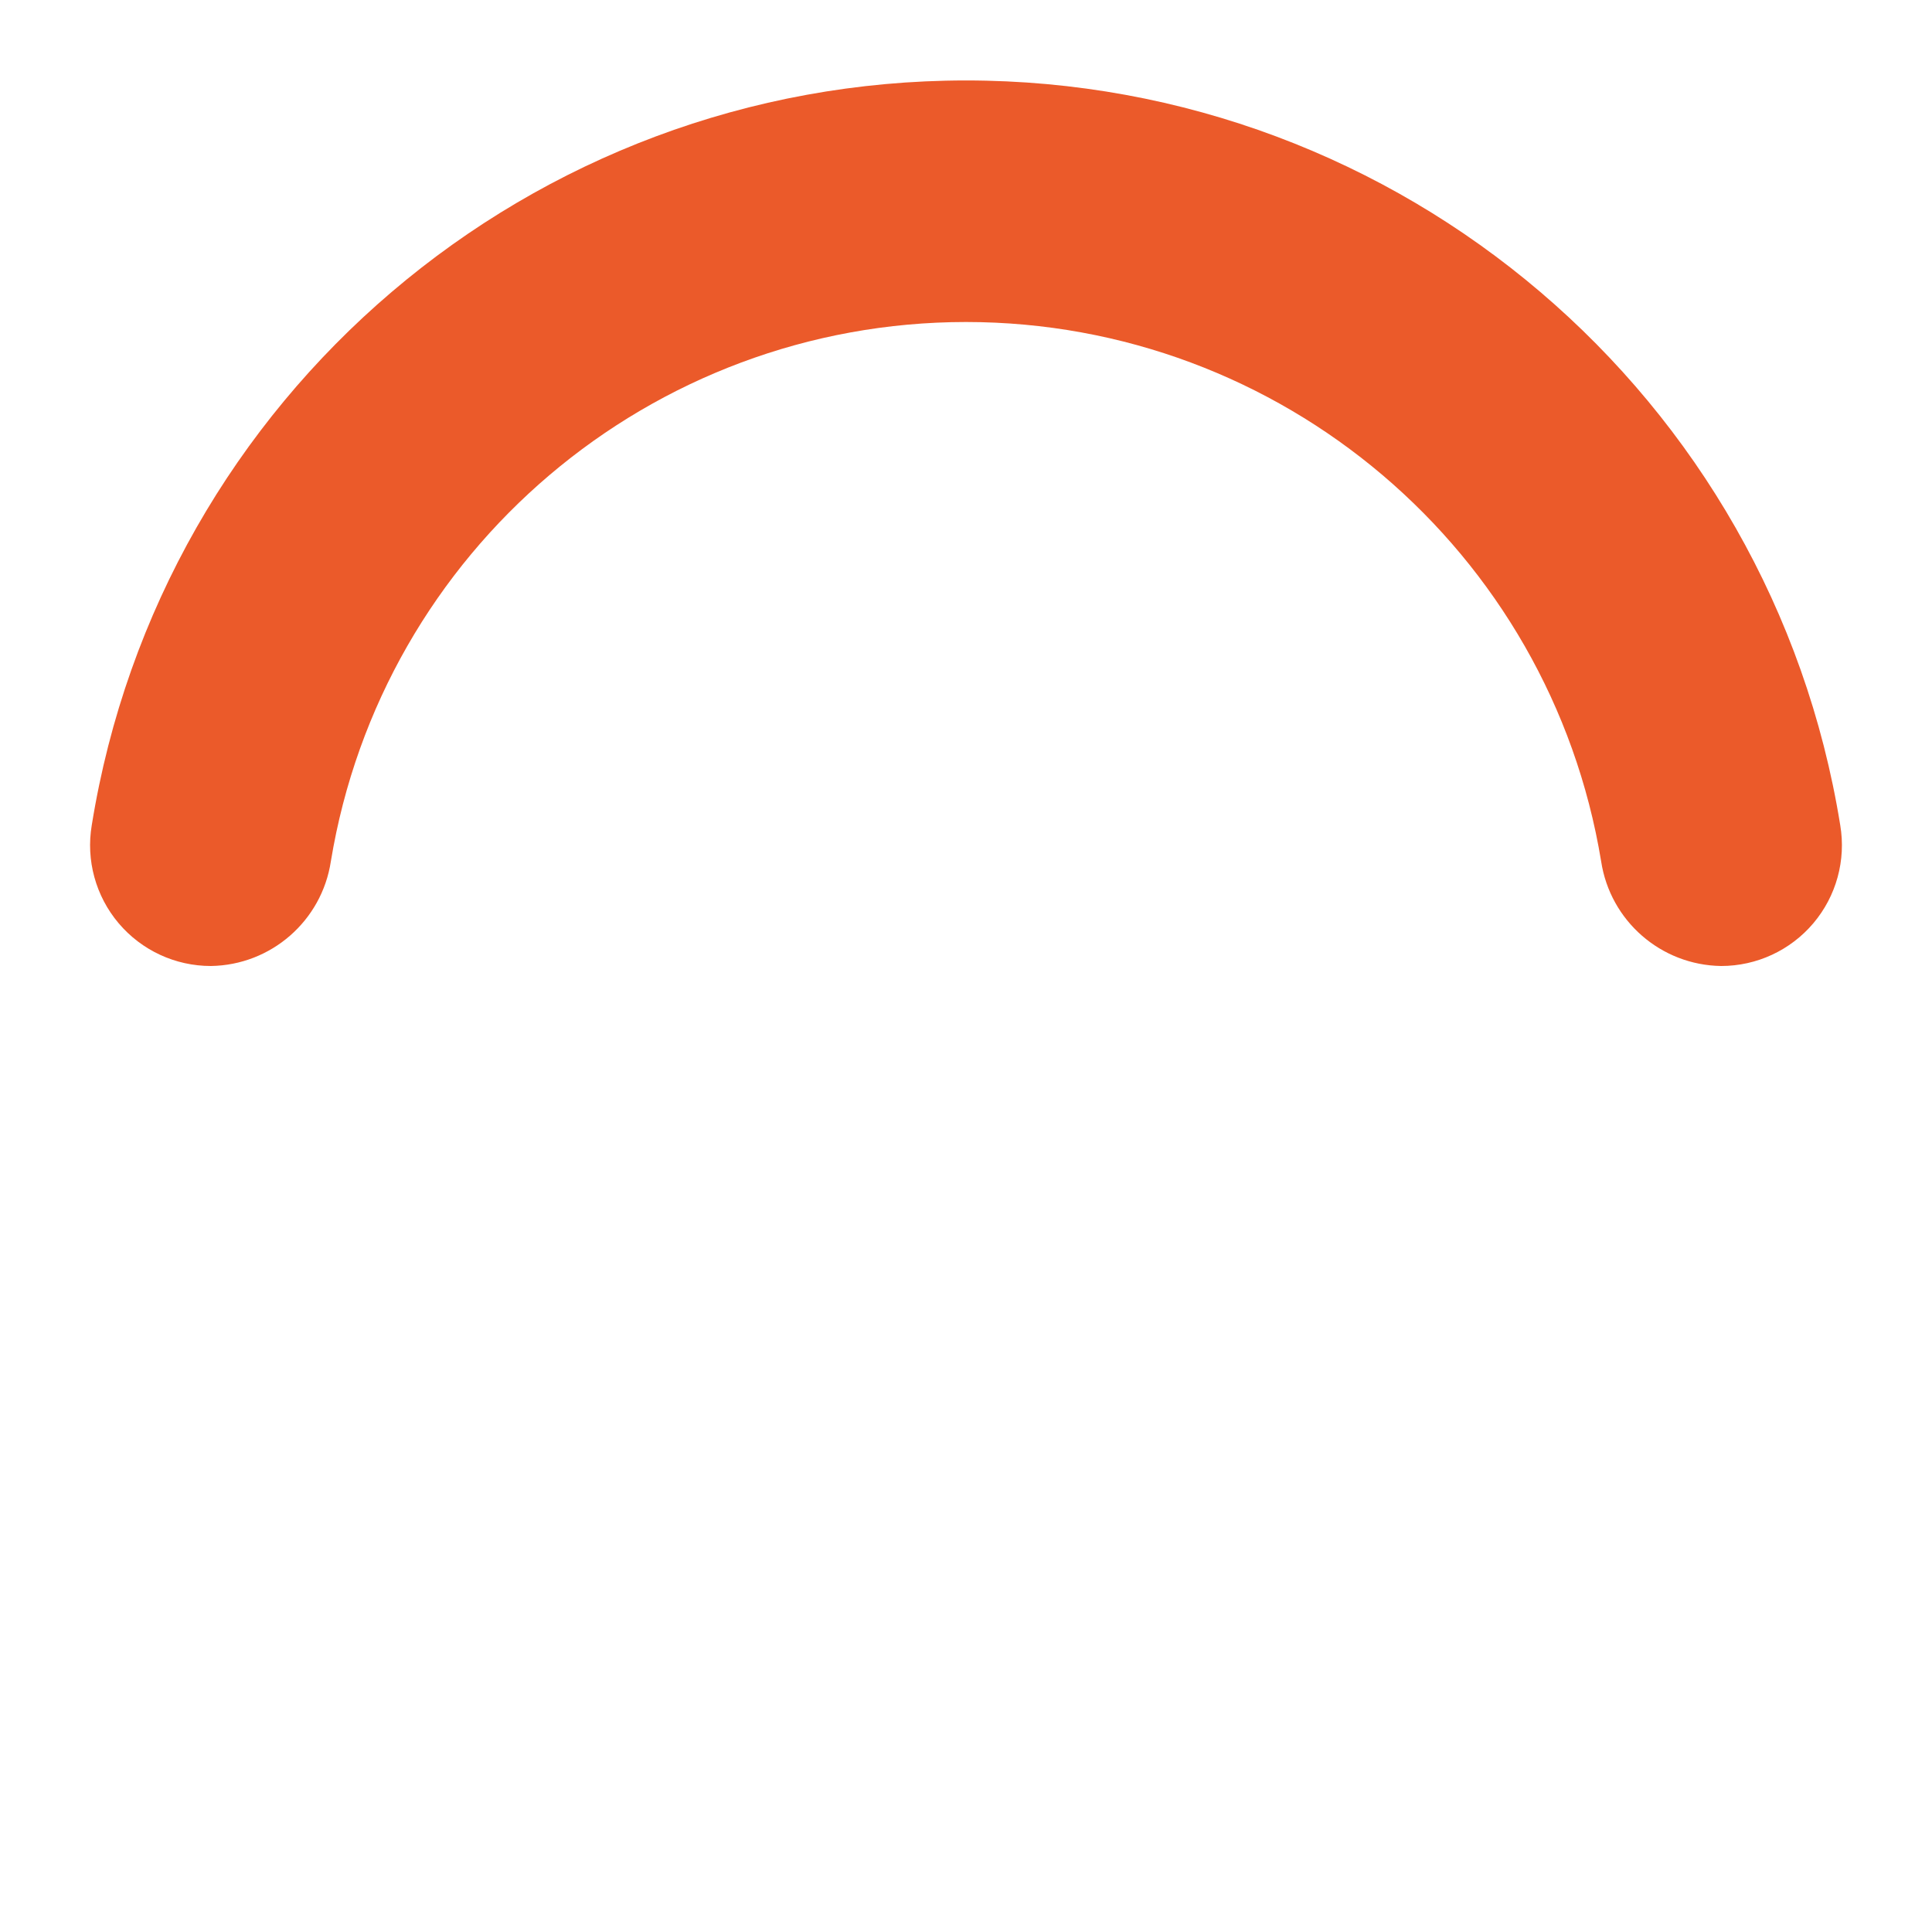
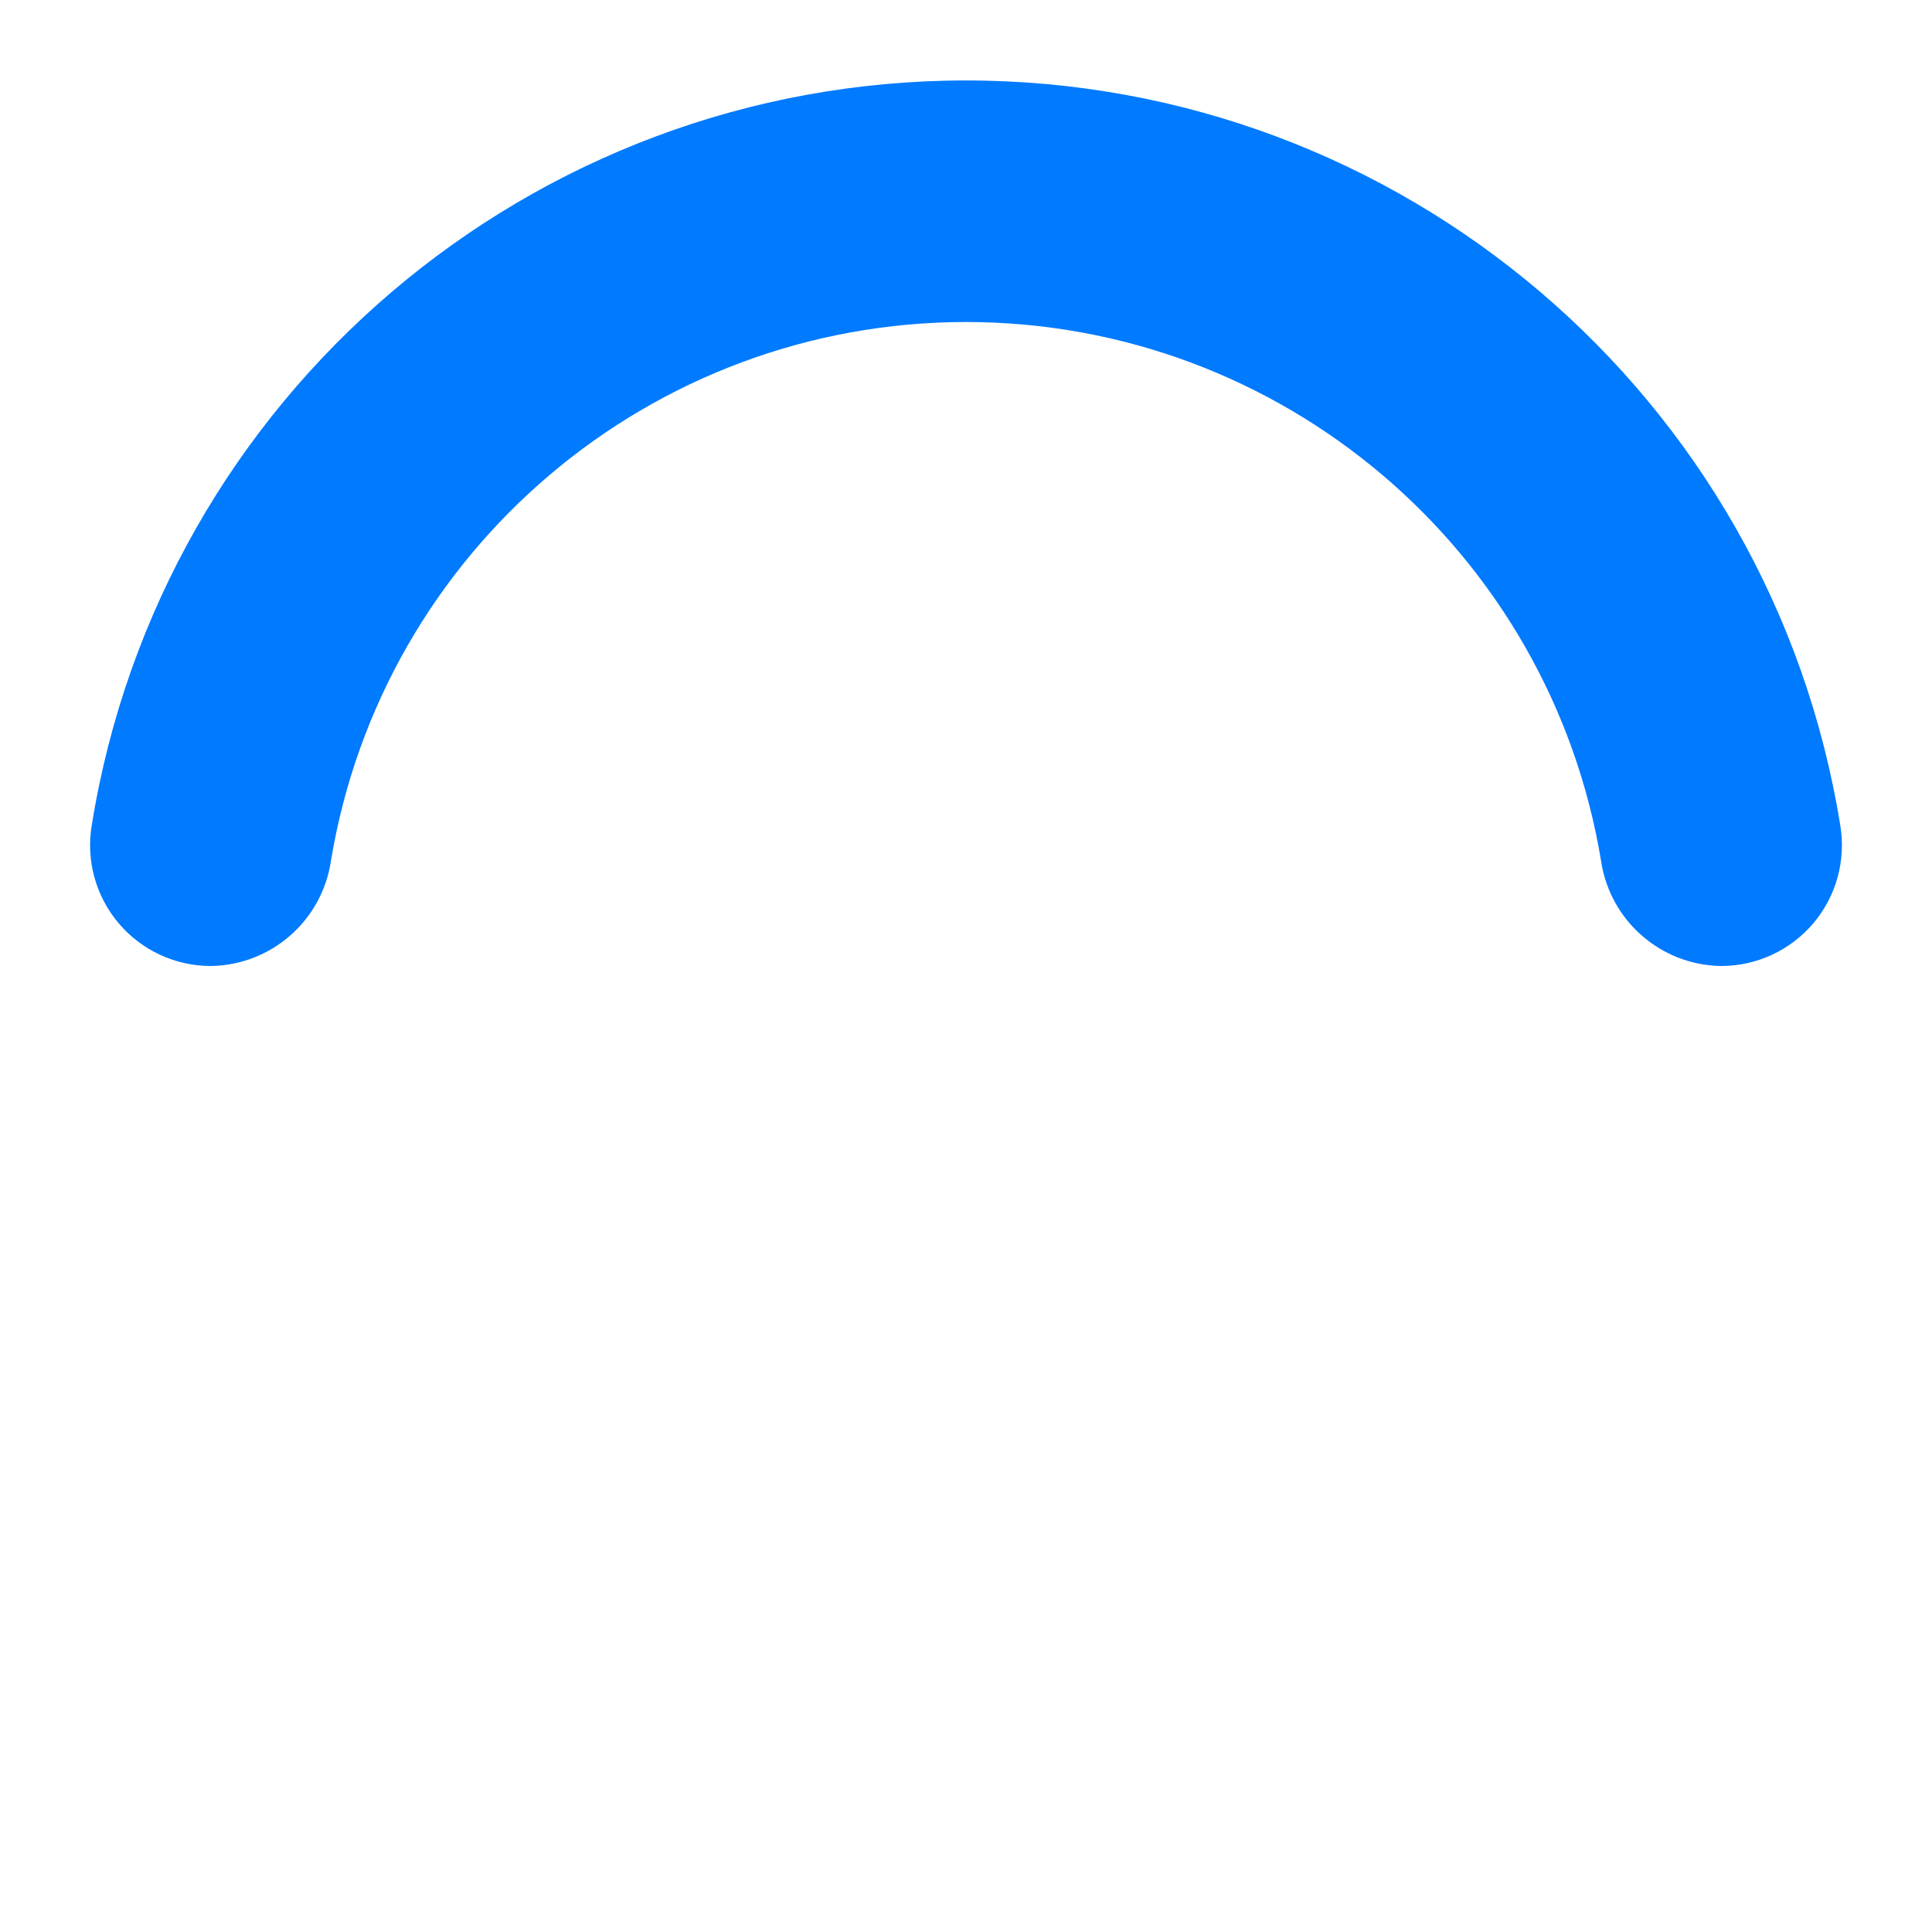
<svg xmlns="http://www.w3.org/2000/svg" width="100px" height="100px" viewBox="0 0 24 24">
-   <path fill="#eb5a2a" d="M12,4a8,8,0,0,1,7.89,6.7A1.53,1.53,0,0,0,21.38,12h0a1.5,1.5,0,0,0,1.48-1.75,11,11,0,0,0-21.72,0A1.5,1.5,0,0,0,2.62,12h0a1.53,1.53,0,0,0,1.49-1.3A8,8,0,0,1,12,4Z">
+   <path fill="#007aff" d="M12,4a8,8,0,0,1,7.89,6.7A1.53,1.53,0,0,0,21.38,12h0a1.5,1.5,0,0,0,1.48-1.75,11,11,0,0,0-21.72,0A1.5,1.5,0,0,0,2.62,12h0a1.53,1.53,0,0,0,1.49-1.3A8,8,0,0,1,12,4Z">
    <animateTransform attributeName="transform" dur="0.75s" repeatCount="indefinite" type="rotate" values="0 12 12;360 12 12" />
  </path>
</svg>
